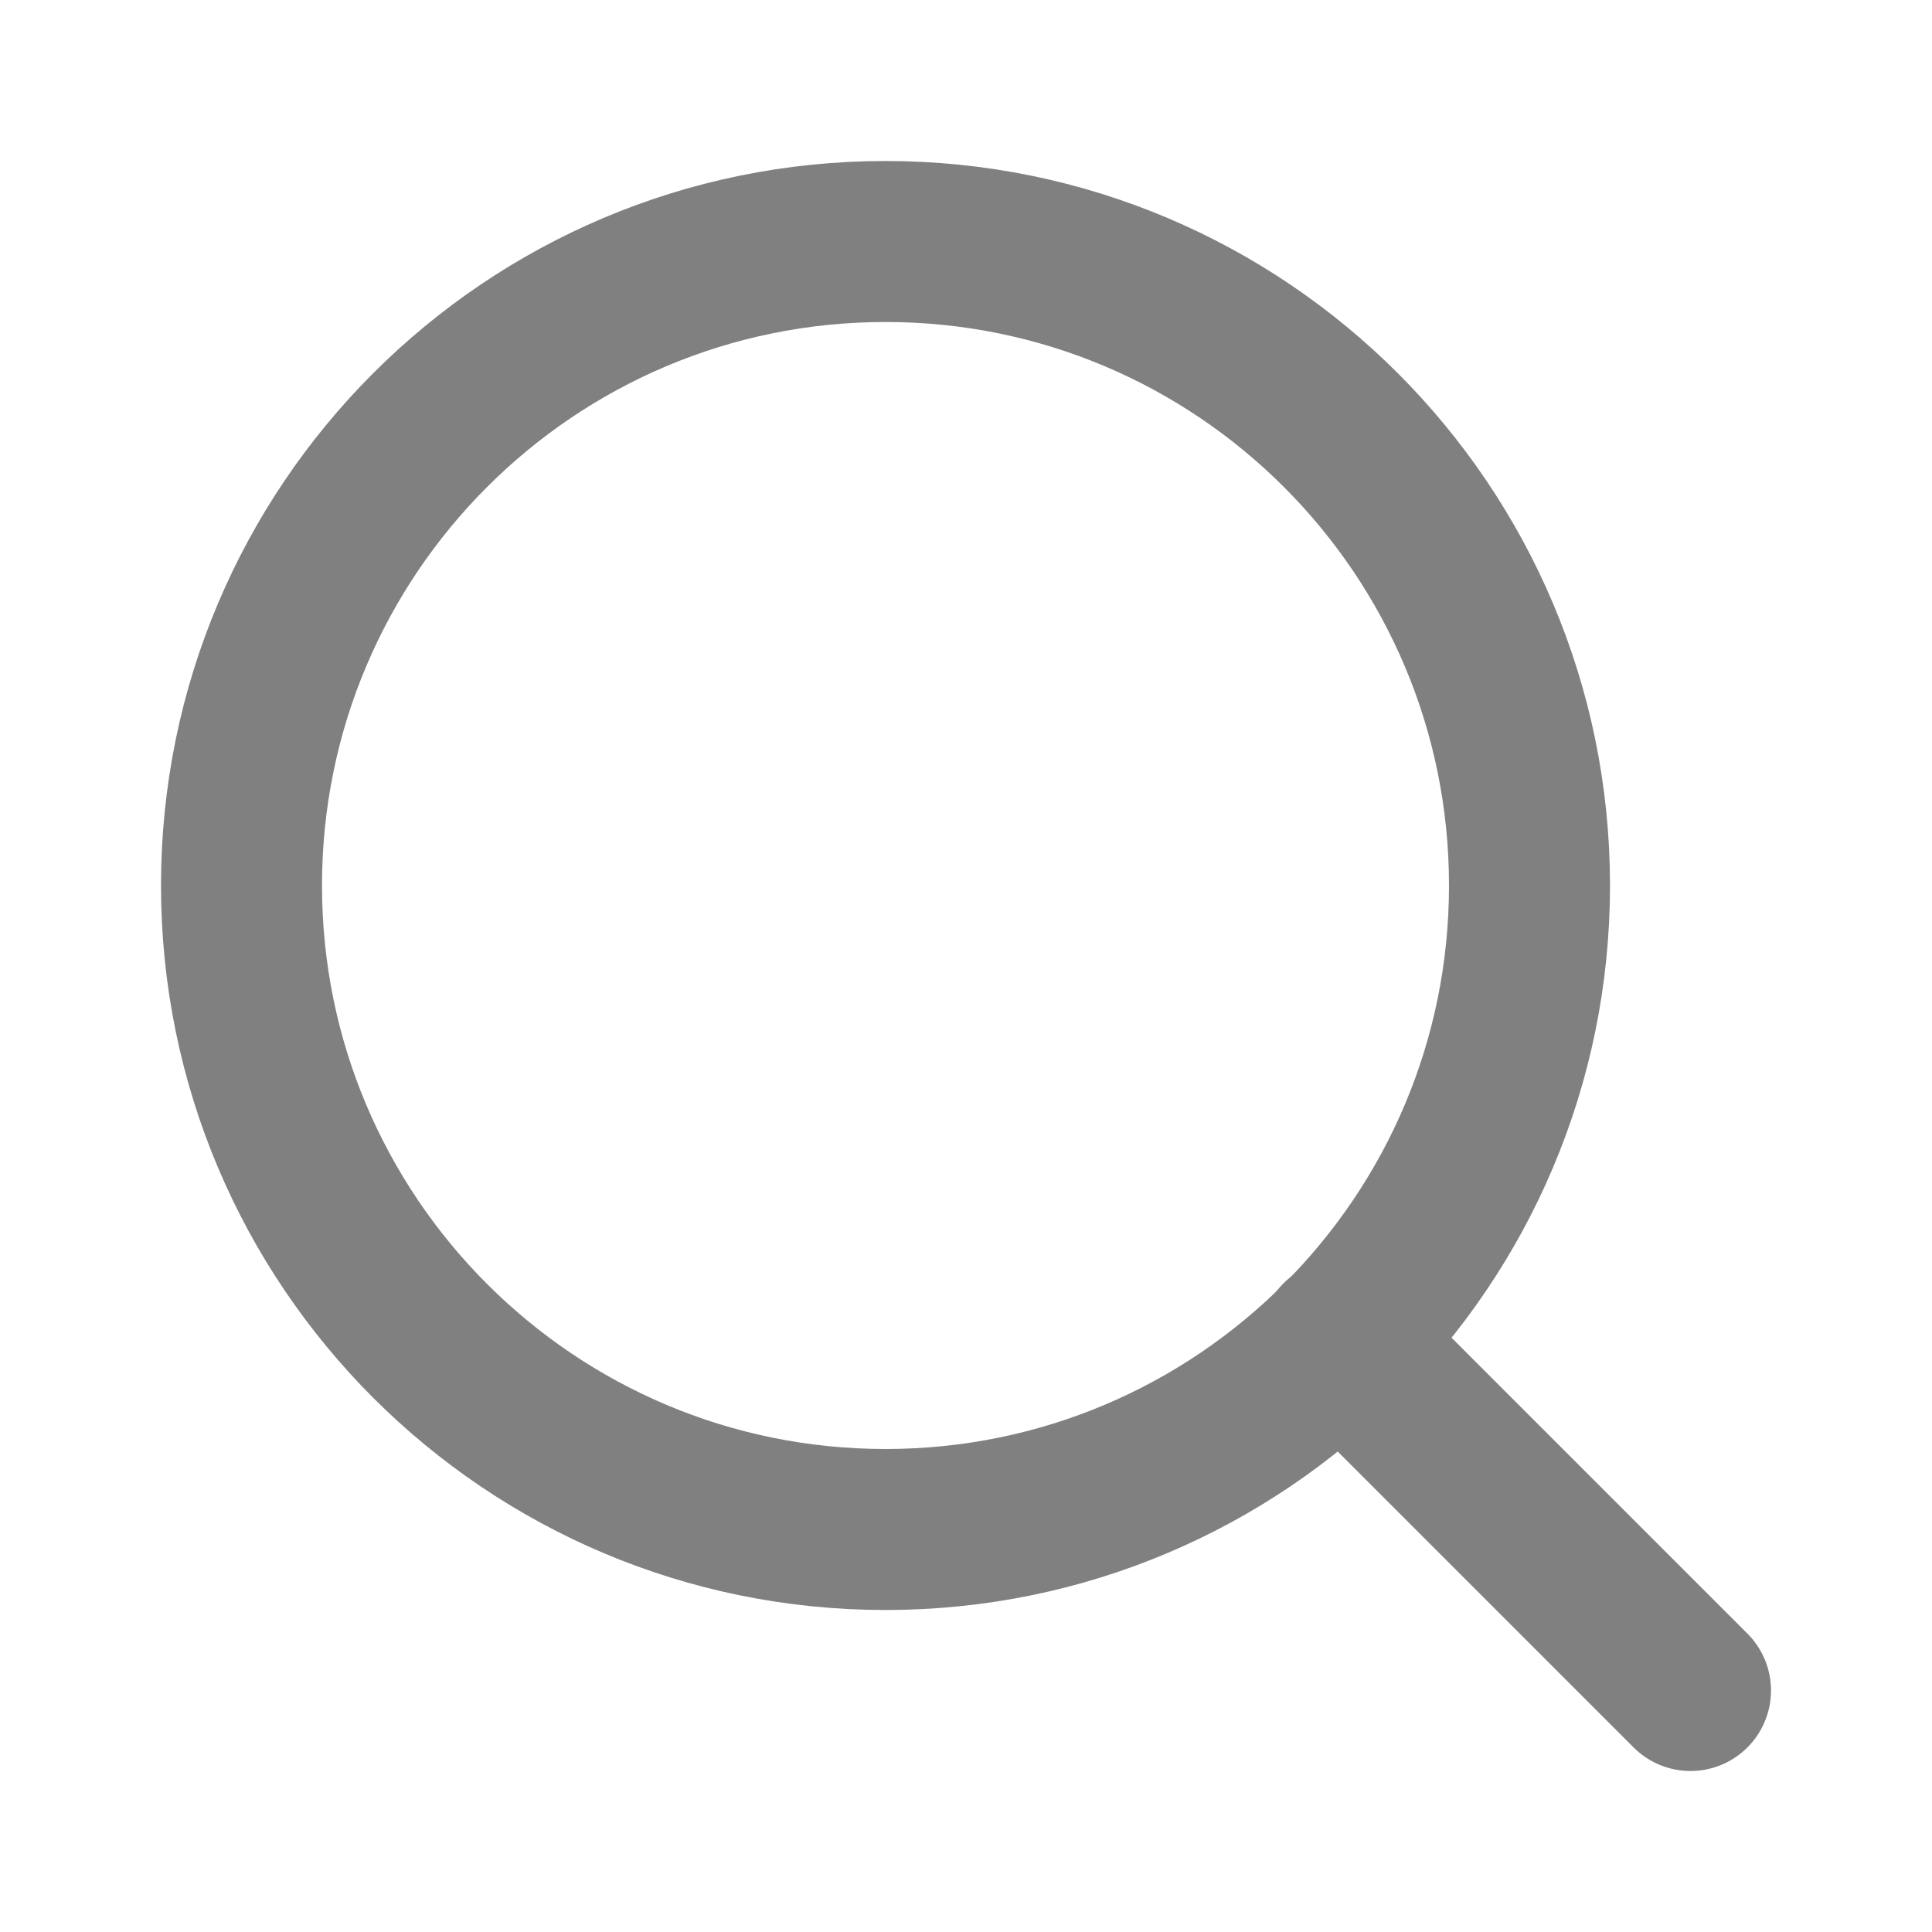
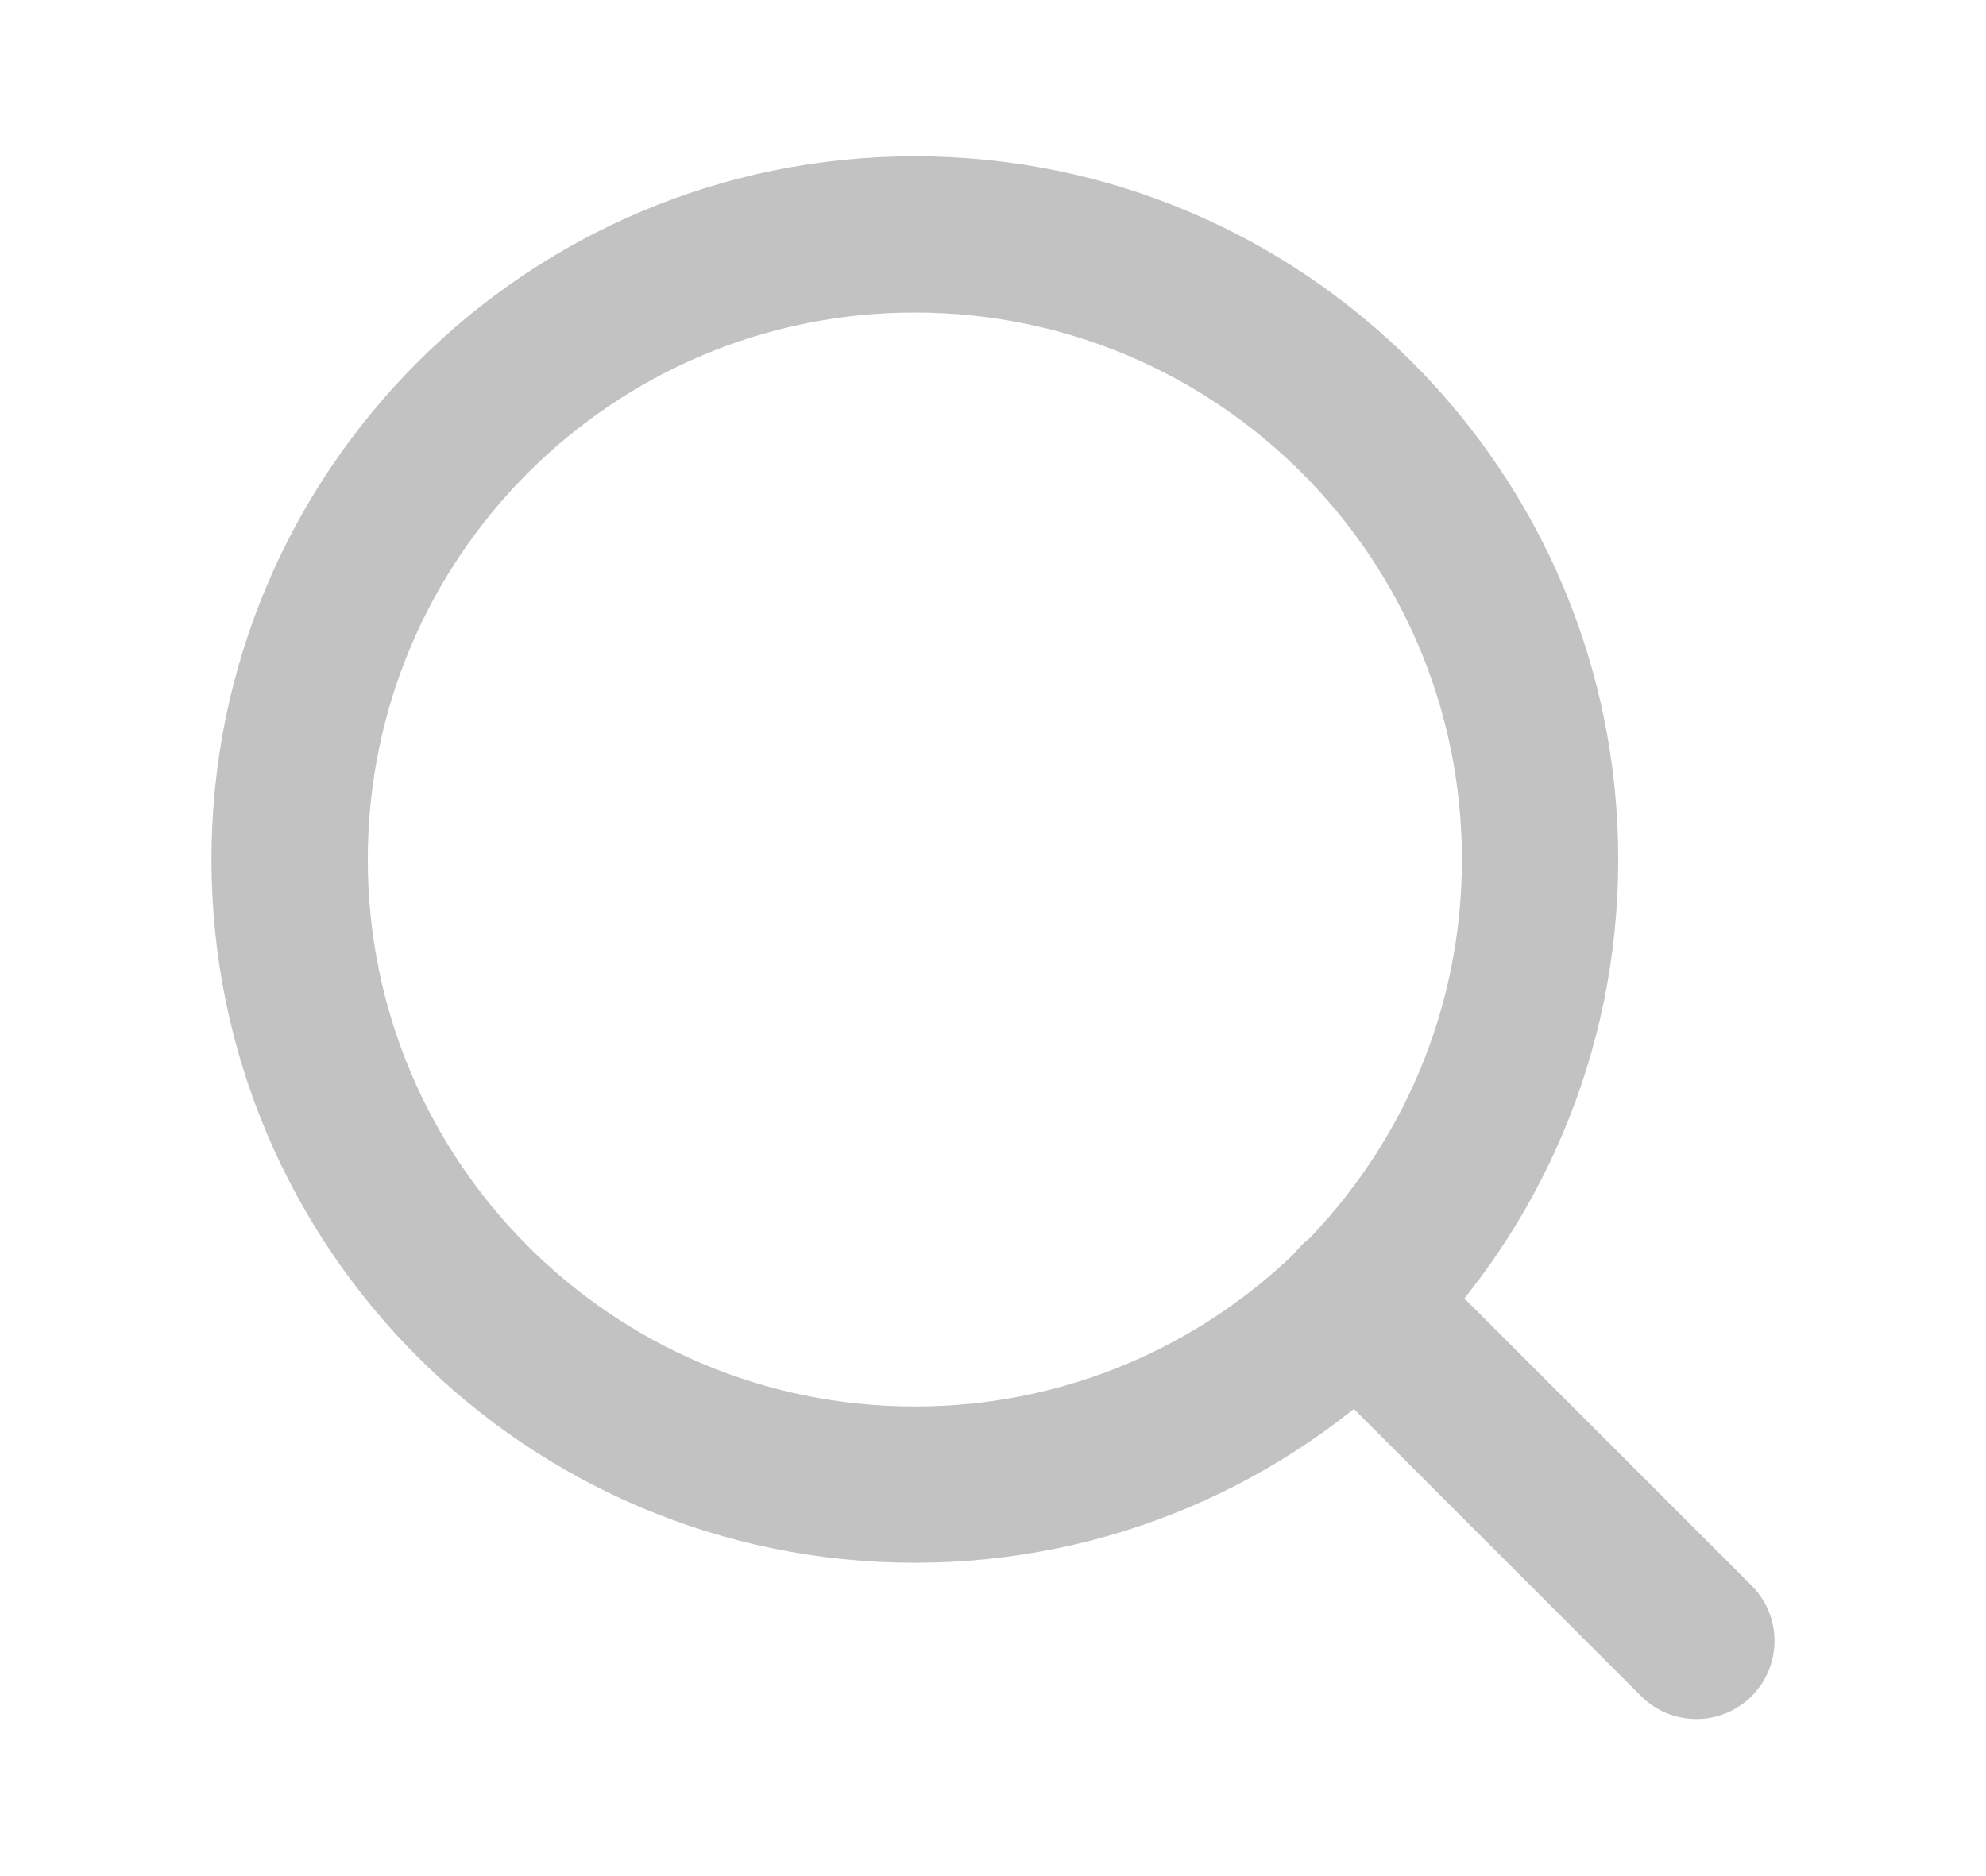
- <svg xmlns="http://www.w3.org/2000/svg" width="18" height="18" viewBox="0 0 24 24" fill="none" stroke="grey" stroke-width="2" stroke-linecap="round" stroke-linejoin="round" class="feather feather-search">
+ <svg xmlns="http://www.w3.org/2000/svg" width="18" height="17" viewBox="0 0 24 24" fill="none" stroke="#C2C2C2" stroke-width="2" stroke-linecap="round" stroke-linejoin="round" class="feather feather-search">
  <circle cx="11" cy="11" r="8" />
  <line x1="21" y1="21" x2="16.65" y2="16.65" />
</svg>
